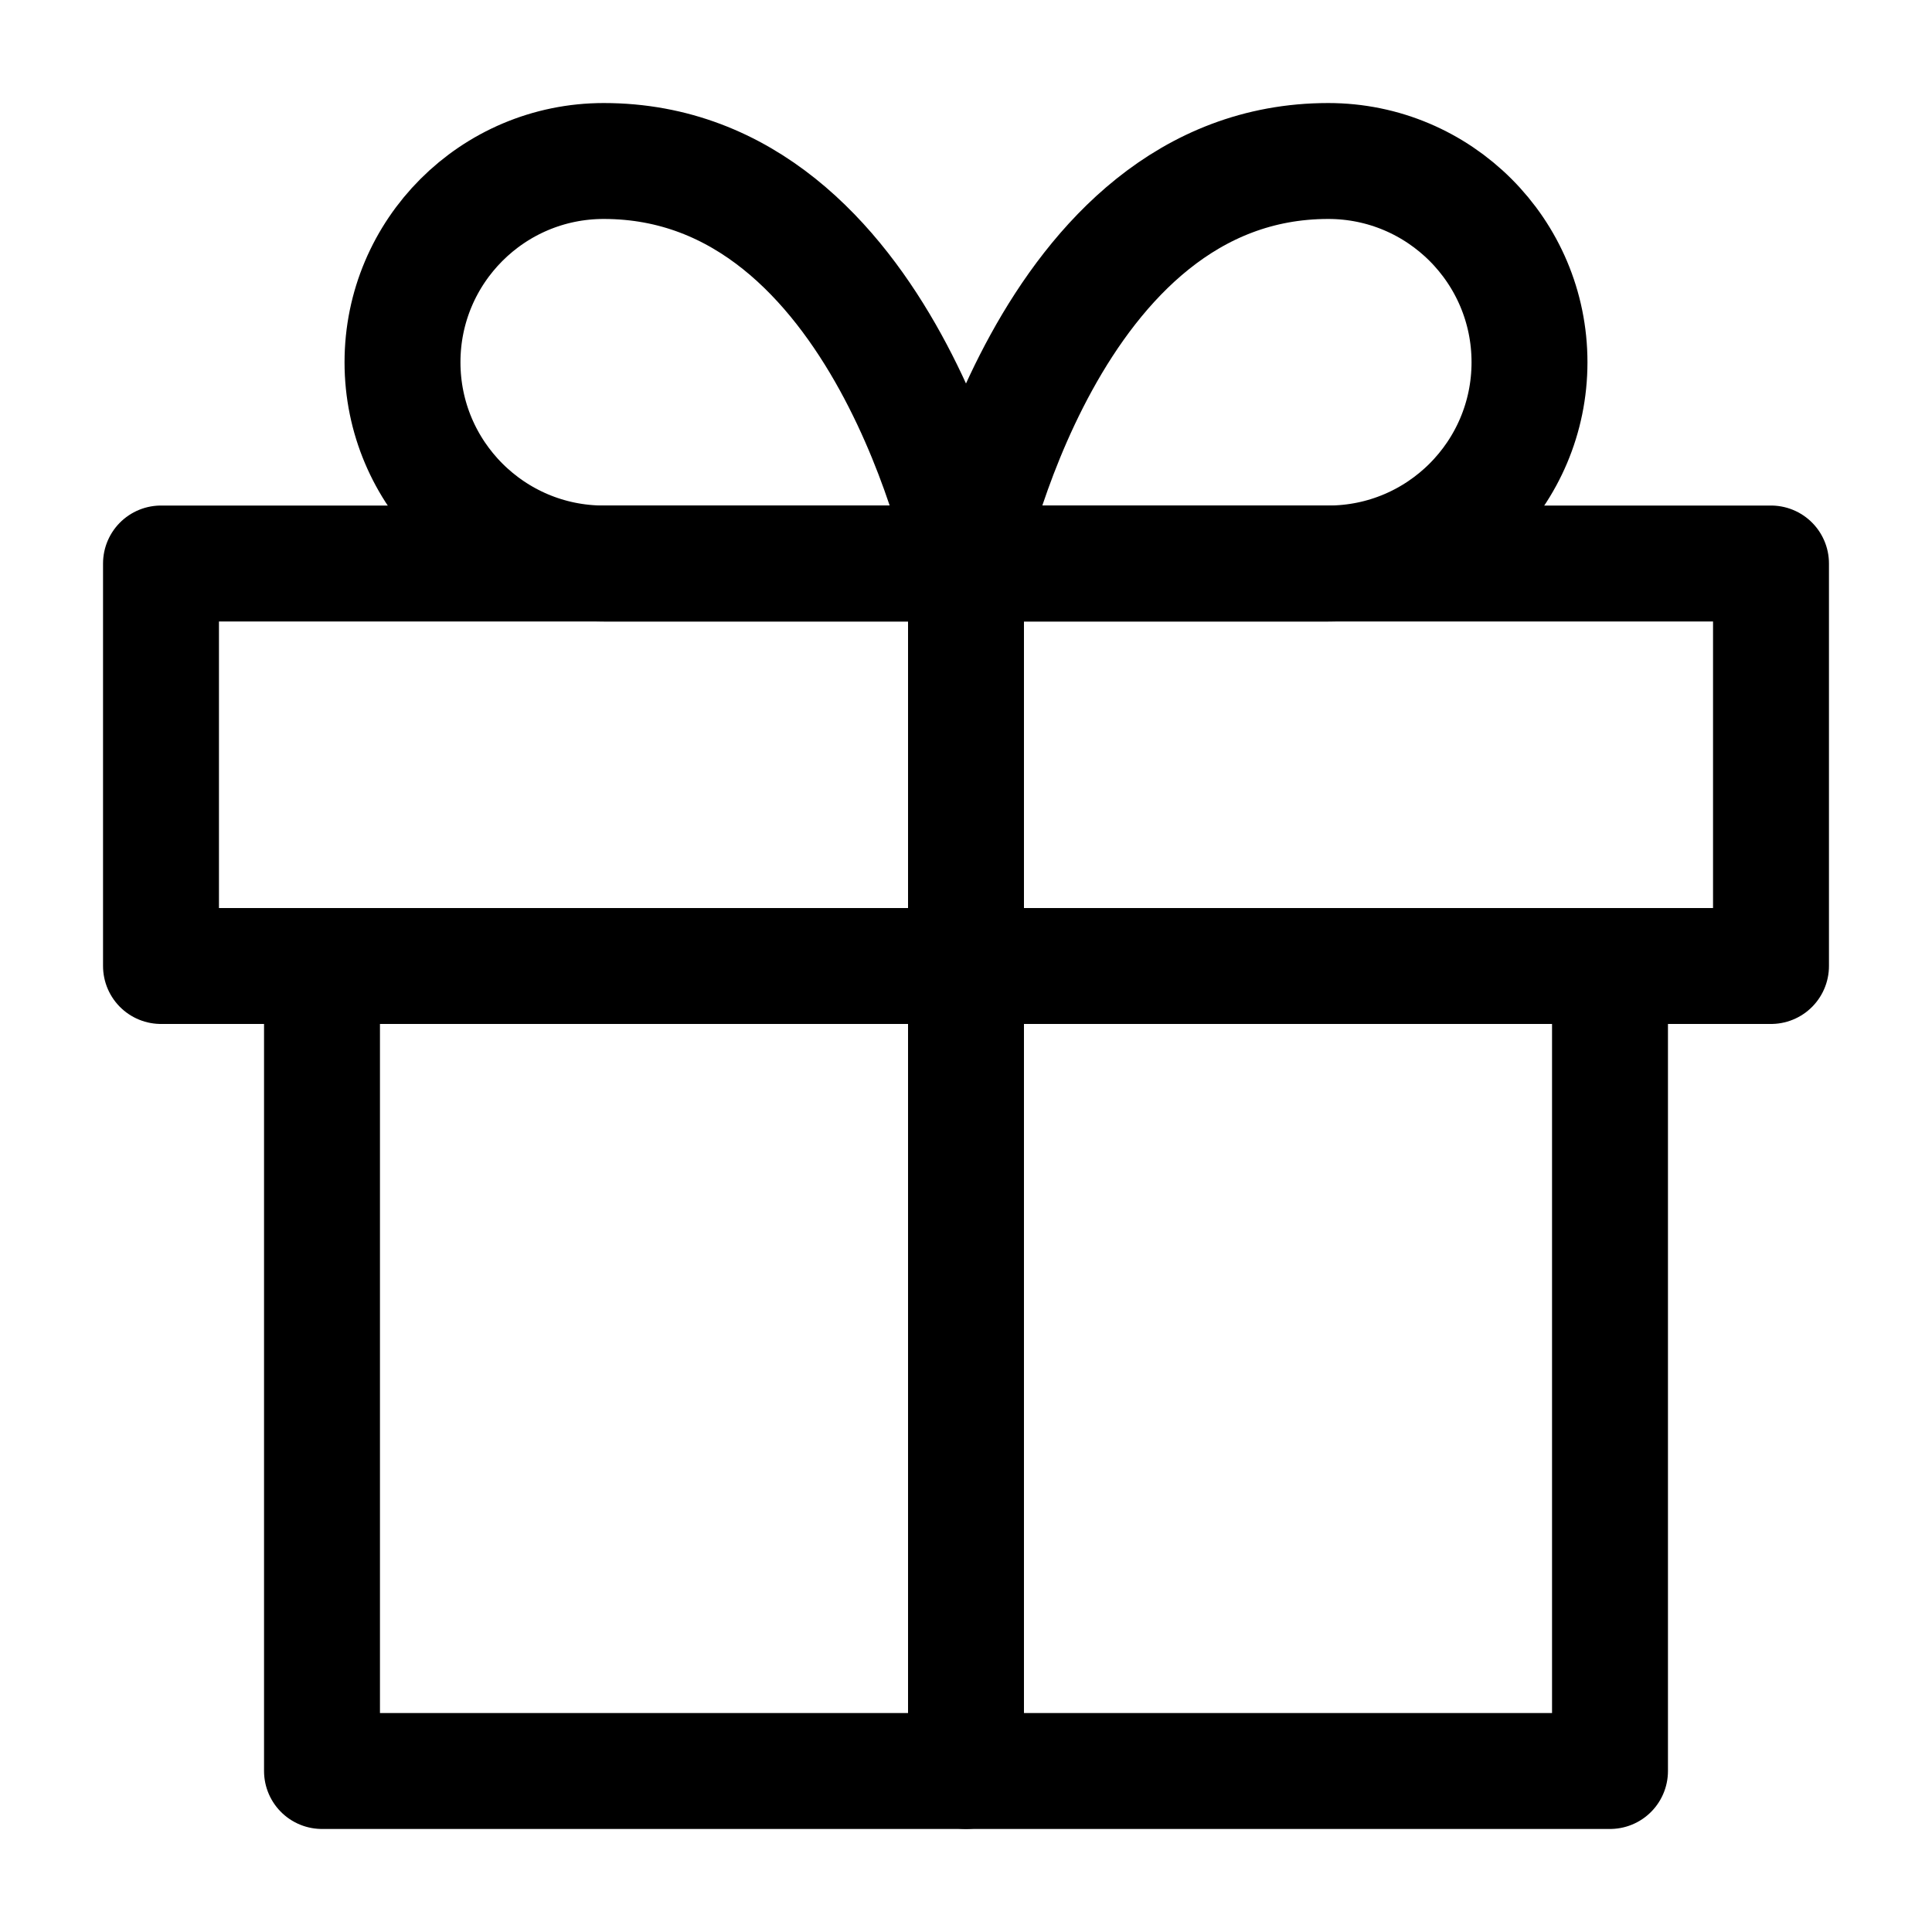
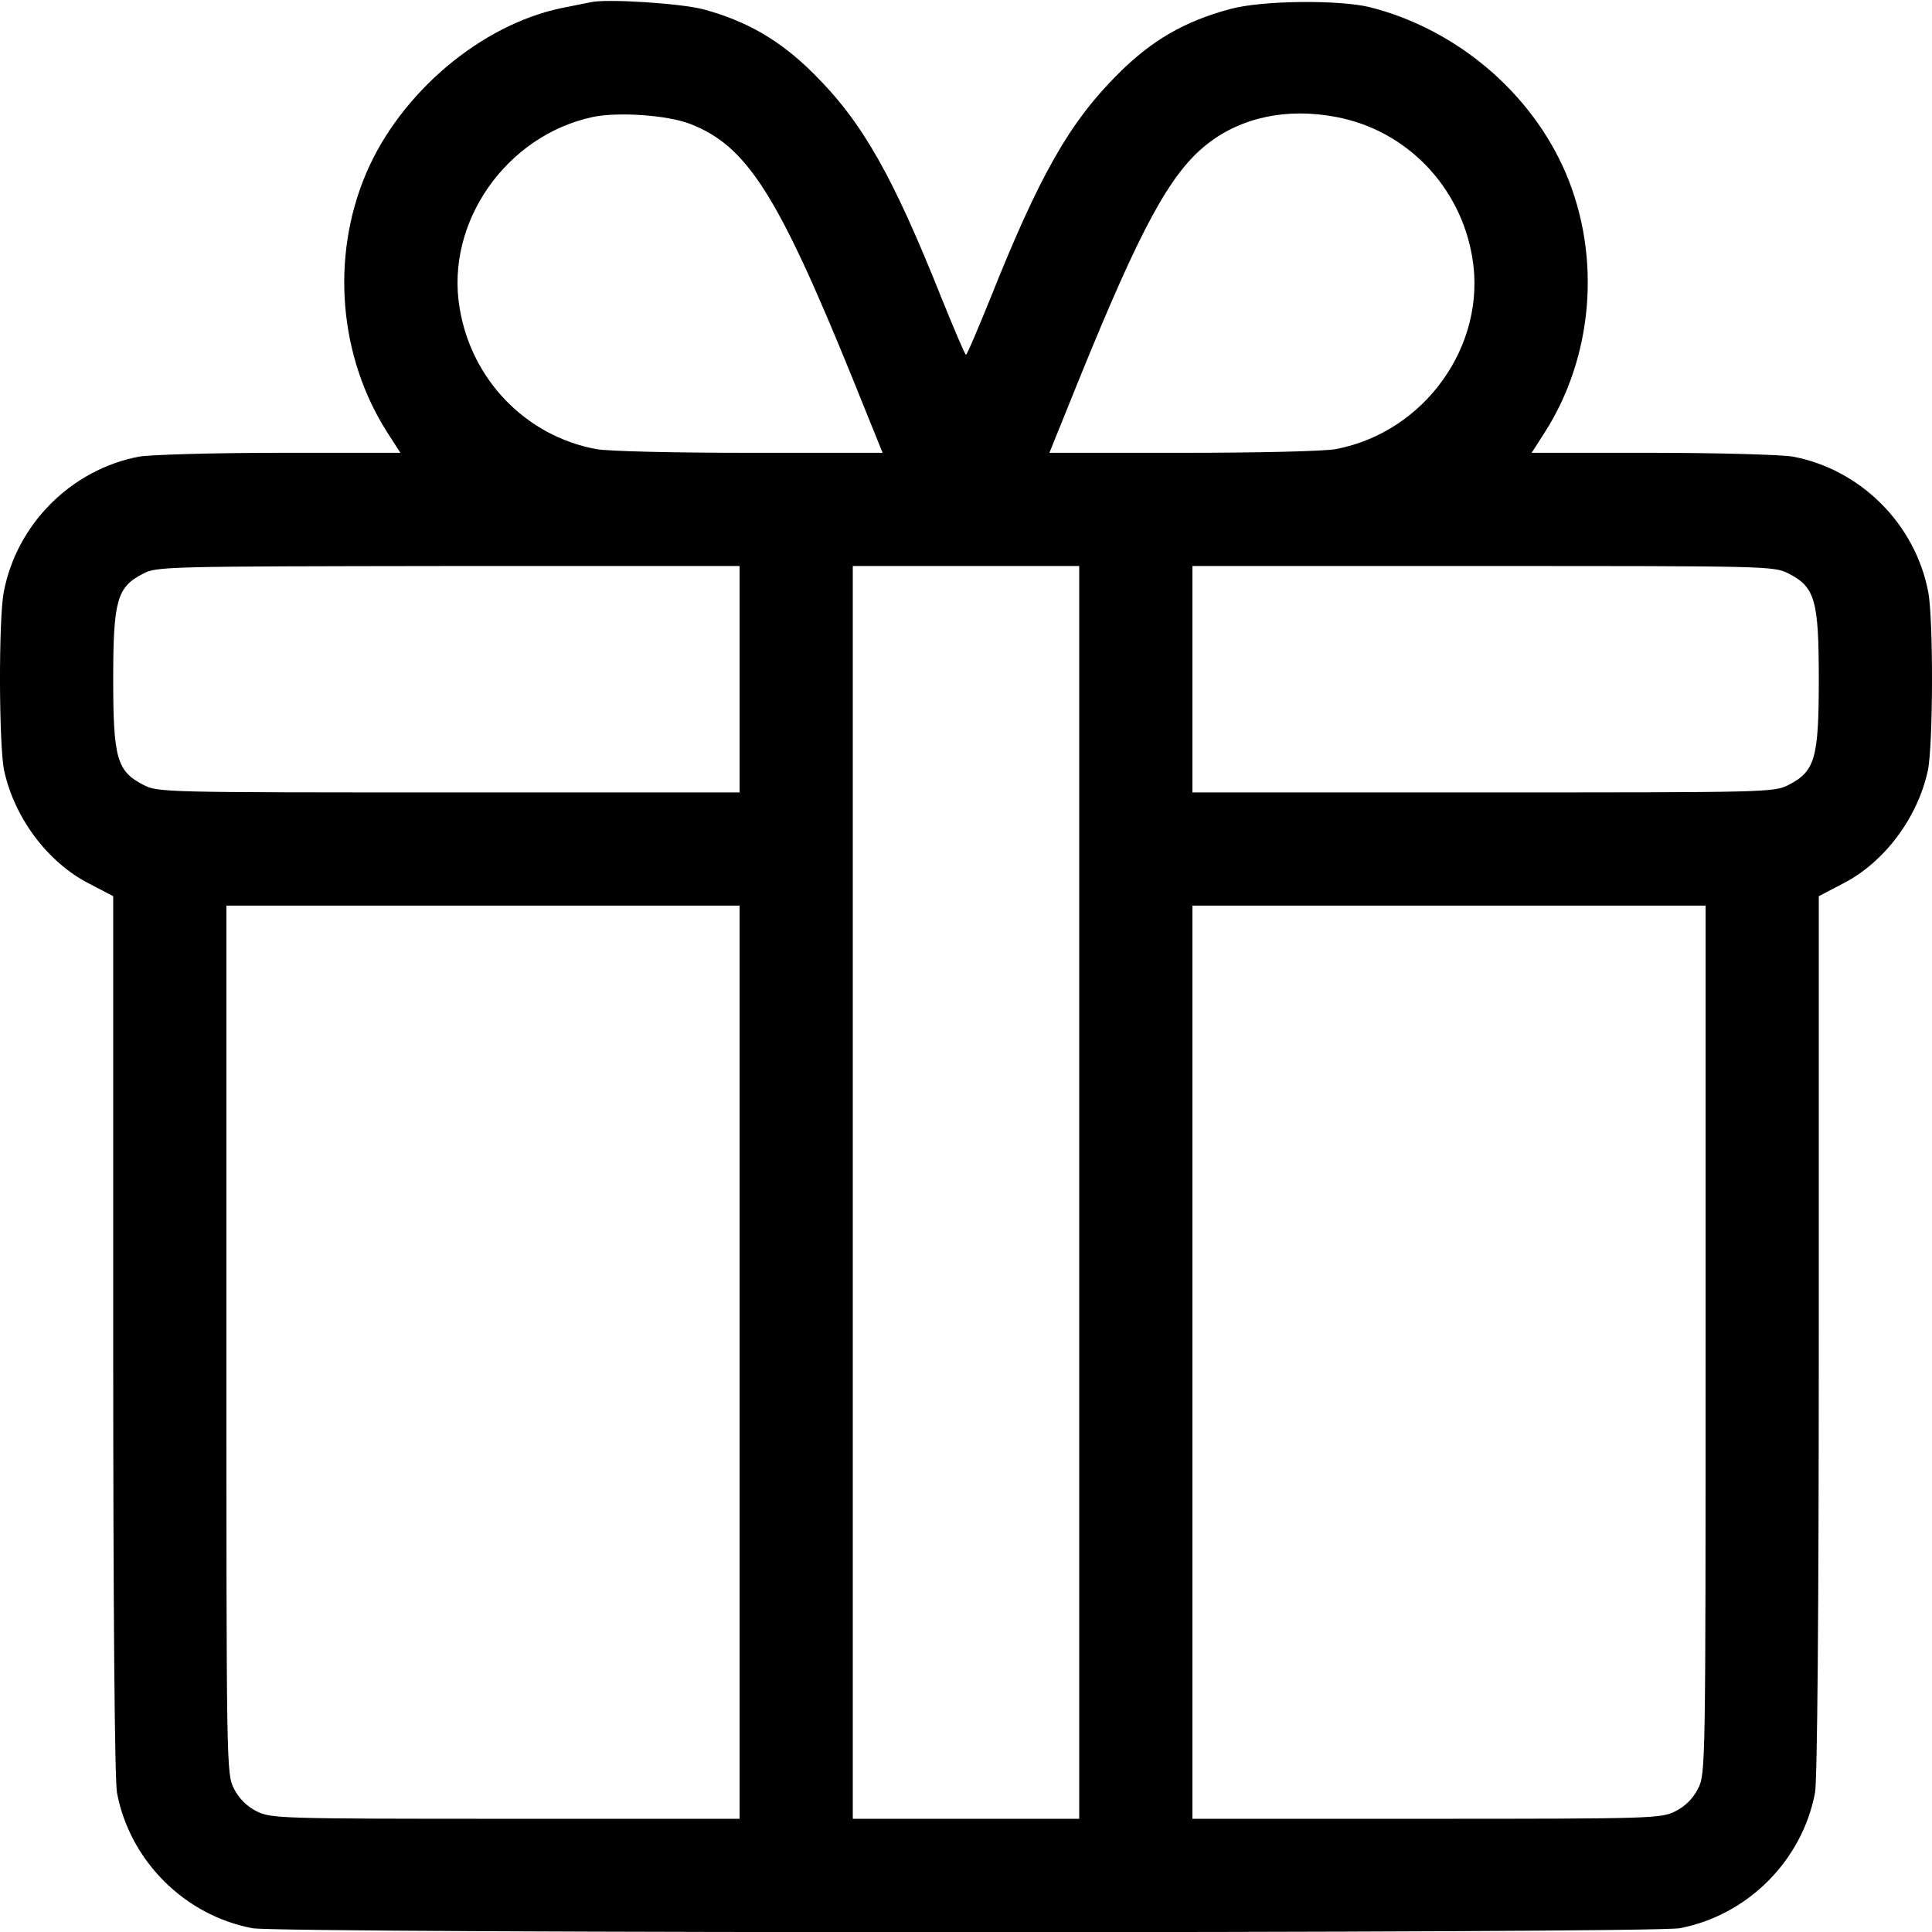
- <svg xmlns="http://www.w3.org/2000/svg" width="800px" height="800px" viewBox="0 0 24 24" fill="none" stroke="#000000" stroke-width="1.44" stroke-linecap="round" stroke-linejoin="round">
-   <g id="SVGRepo_bgCarrier" stroke-width="0" />
-   <g id="SVGRepo_tracerCarrier" stroke-linecap="round" stroke-linejoin="round" />
-   <g id="SVGRepo_iconCarrier">
-     <polyline points="20 12 20 22 4 22 4 12" />
-     <rect x="2" y="7" width="20" height="5" />
-     <line x1="12" y1="22" x2="12" y2="7" />
-     <path d="M12 7H7.5a2.5 2.5 0 010-5C11 2 12 7 12 7z" />
-     <path d="M12 7h4.5a2.5 2.5 0 000-5C13 2 12 7 12 7z" />
+ <svg xmlns="http://www.w3.org/2000/svg" version="1.0" width="512pt" height="512pt" viewBox="0 0 512 512" preserveAspectRatio="xMidYMid meet">
+   <g transform="translate(0,512) scale(0.1,-0.1)" fill="#000000" stroke="none">
+     <path d="M1565 5114 c-11 -2 -45 -9 -75 -15 -215 -44 -429 -225 -520 -439 -94 -222 -72 -486 57 -687 l34 -53 -319 0 c-176 0 -343 -5 -373 -10 -180 -34 -325 -179 -359 -359 -14 -72 -13 -407 1 -473 27 -125 115 -243 224 -299 l65 -34 0 -1161 c0 -748 4 -1180 10 -1215 34 -180 179 -325 359 -359 74 -14 3708 -14 3782 0 180 34 325 179 359 359 6 35 10 467 10 1215 l0 1161 65 34 c109 56 197 174 224 299 14 66 15 401 1 473 -34 180 -179 325 -359 359 -30 5 -197 10 -373 10 l-319 0 34 53 c129 201 151 465 57 687 -91 214 -290 383 -520 441 -81 20 -288 18 -370 -5 -120 -32 -208 -83 -296 -171 -130 -129 -210 -271 -340 -597 -33 -81 -61 -148 -64 -148 -3 0 -31 67 -64 148 -130 326 -210 468 -340 597 -87 87 -176 139 -291 170 -58 16 -259 29 -300 19z m263 -322 c151 -58 233 -186 433 -679 l78 -193 -353 0 c-199 0 -377 4 -407 10 -186 35 -330 184 -361 374 -38 227 124 457 353 506 68 14 196 5 257 -18z m1713 18 c186 -35 330 -184 361 -374 38 -231 -126 -461 -361 -506 -30 -6 -208 -10 -407 -10 l-353 0 78 193 c164 404 242 548 340 625 90 71 211 97 342 72z m-1581 -1490 l0 -300 -770 0 c-753 0 -772 0 -810 20 -70 36 -80 70 -80 280 0 208 10 244 78 279 36 20 60 20 810 21 l772 0 0 -300z m900 -1360 l0 -1660 -300 0 -300 0 0 1660 0 1660 300 0 300 0 0 -1660z m1880 1640 c70 -36 80 -70 80 -280 0 -210 -10 -244 -80 -280 -38 -20 -57 -20 -810 -20 l-770 0 0 300 0 300 770 0 c753 0 772 0 810 -20z m-2780 -2090 l0 -1210 -620 0 c-602 0 -622 1 -660 20 -26 13 -47 34 -60 60 -20 39 -20 56 -20 1190 l0 1150 680 0 680 0 0 -1210z m2560 60 c0 -1134 0 -1151 -20 -1190 -13 -26 -34 -47 -60 -60 -38 -19 -58 -20 -660 -20 l-620 0 0 1210 0 1210 680 0 680 0 0 -1150z" />
  </g>
</svg>
